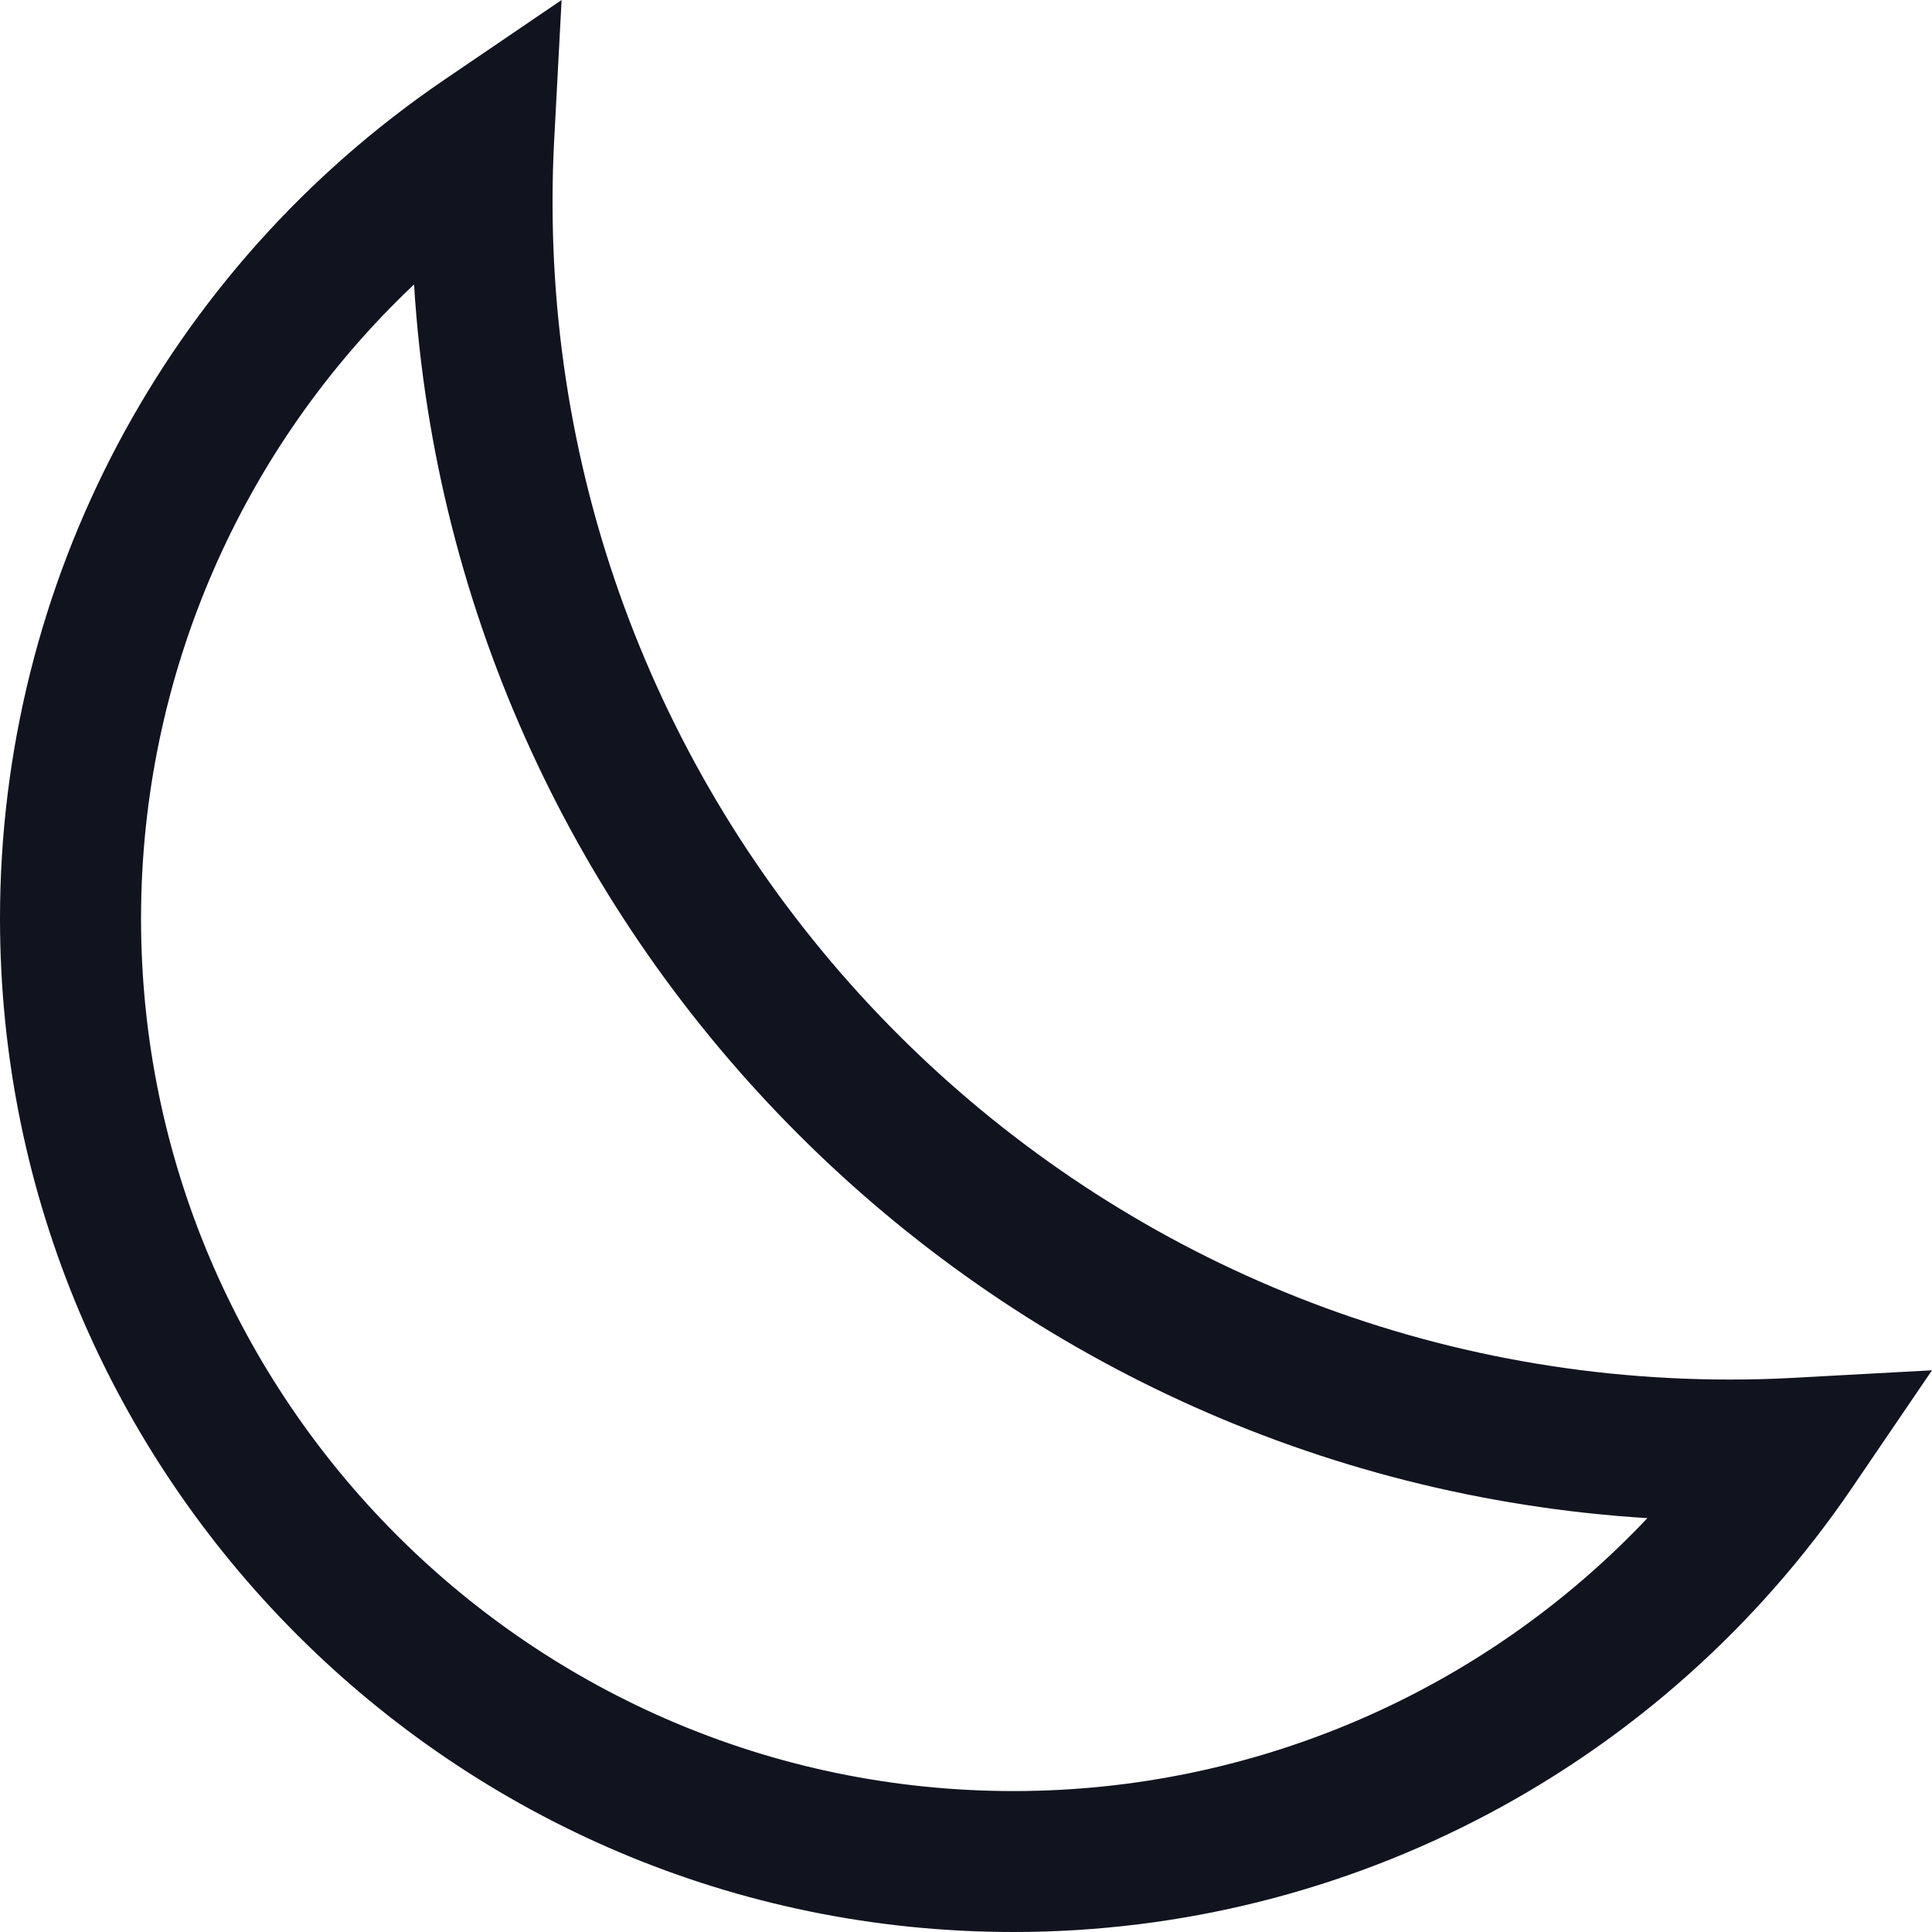
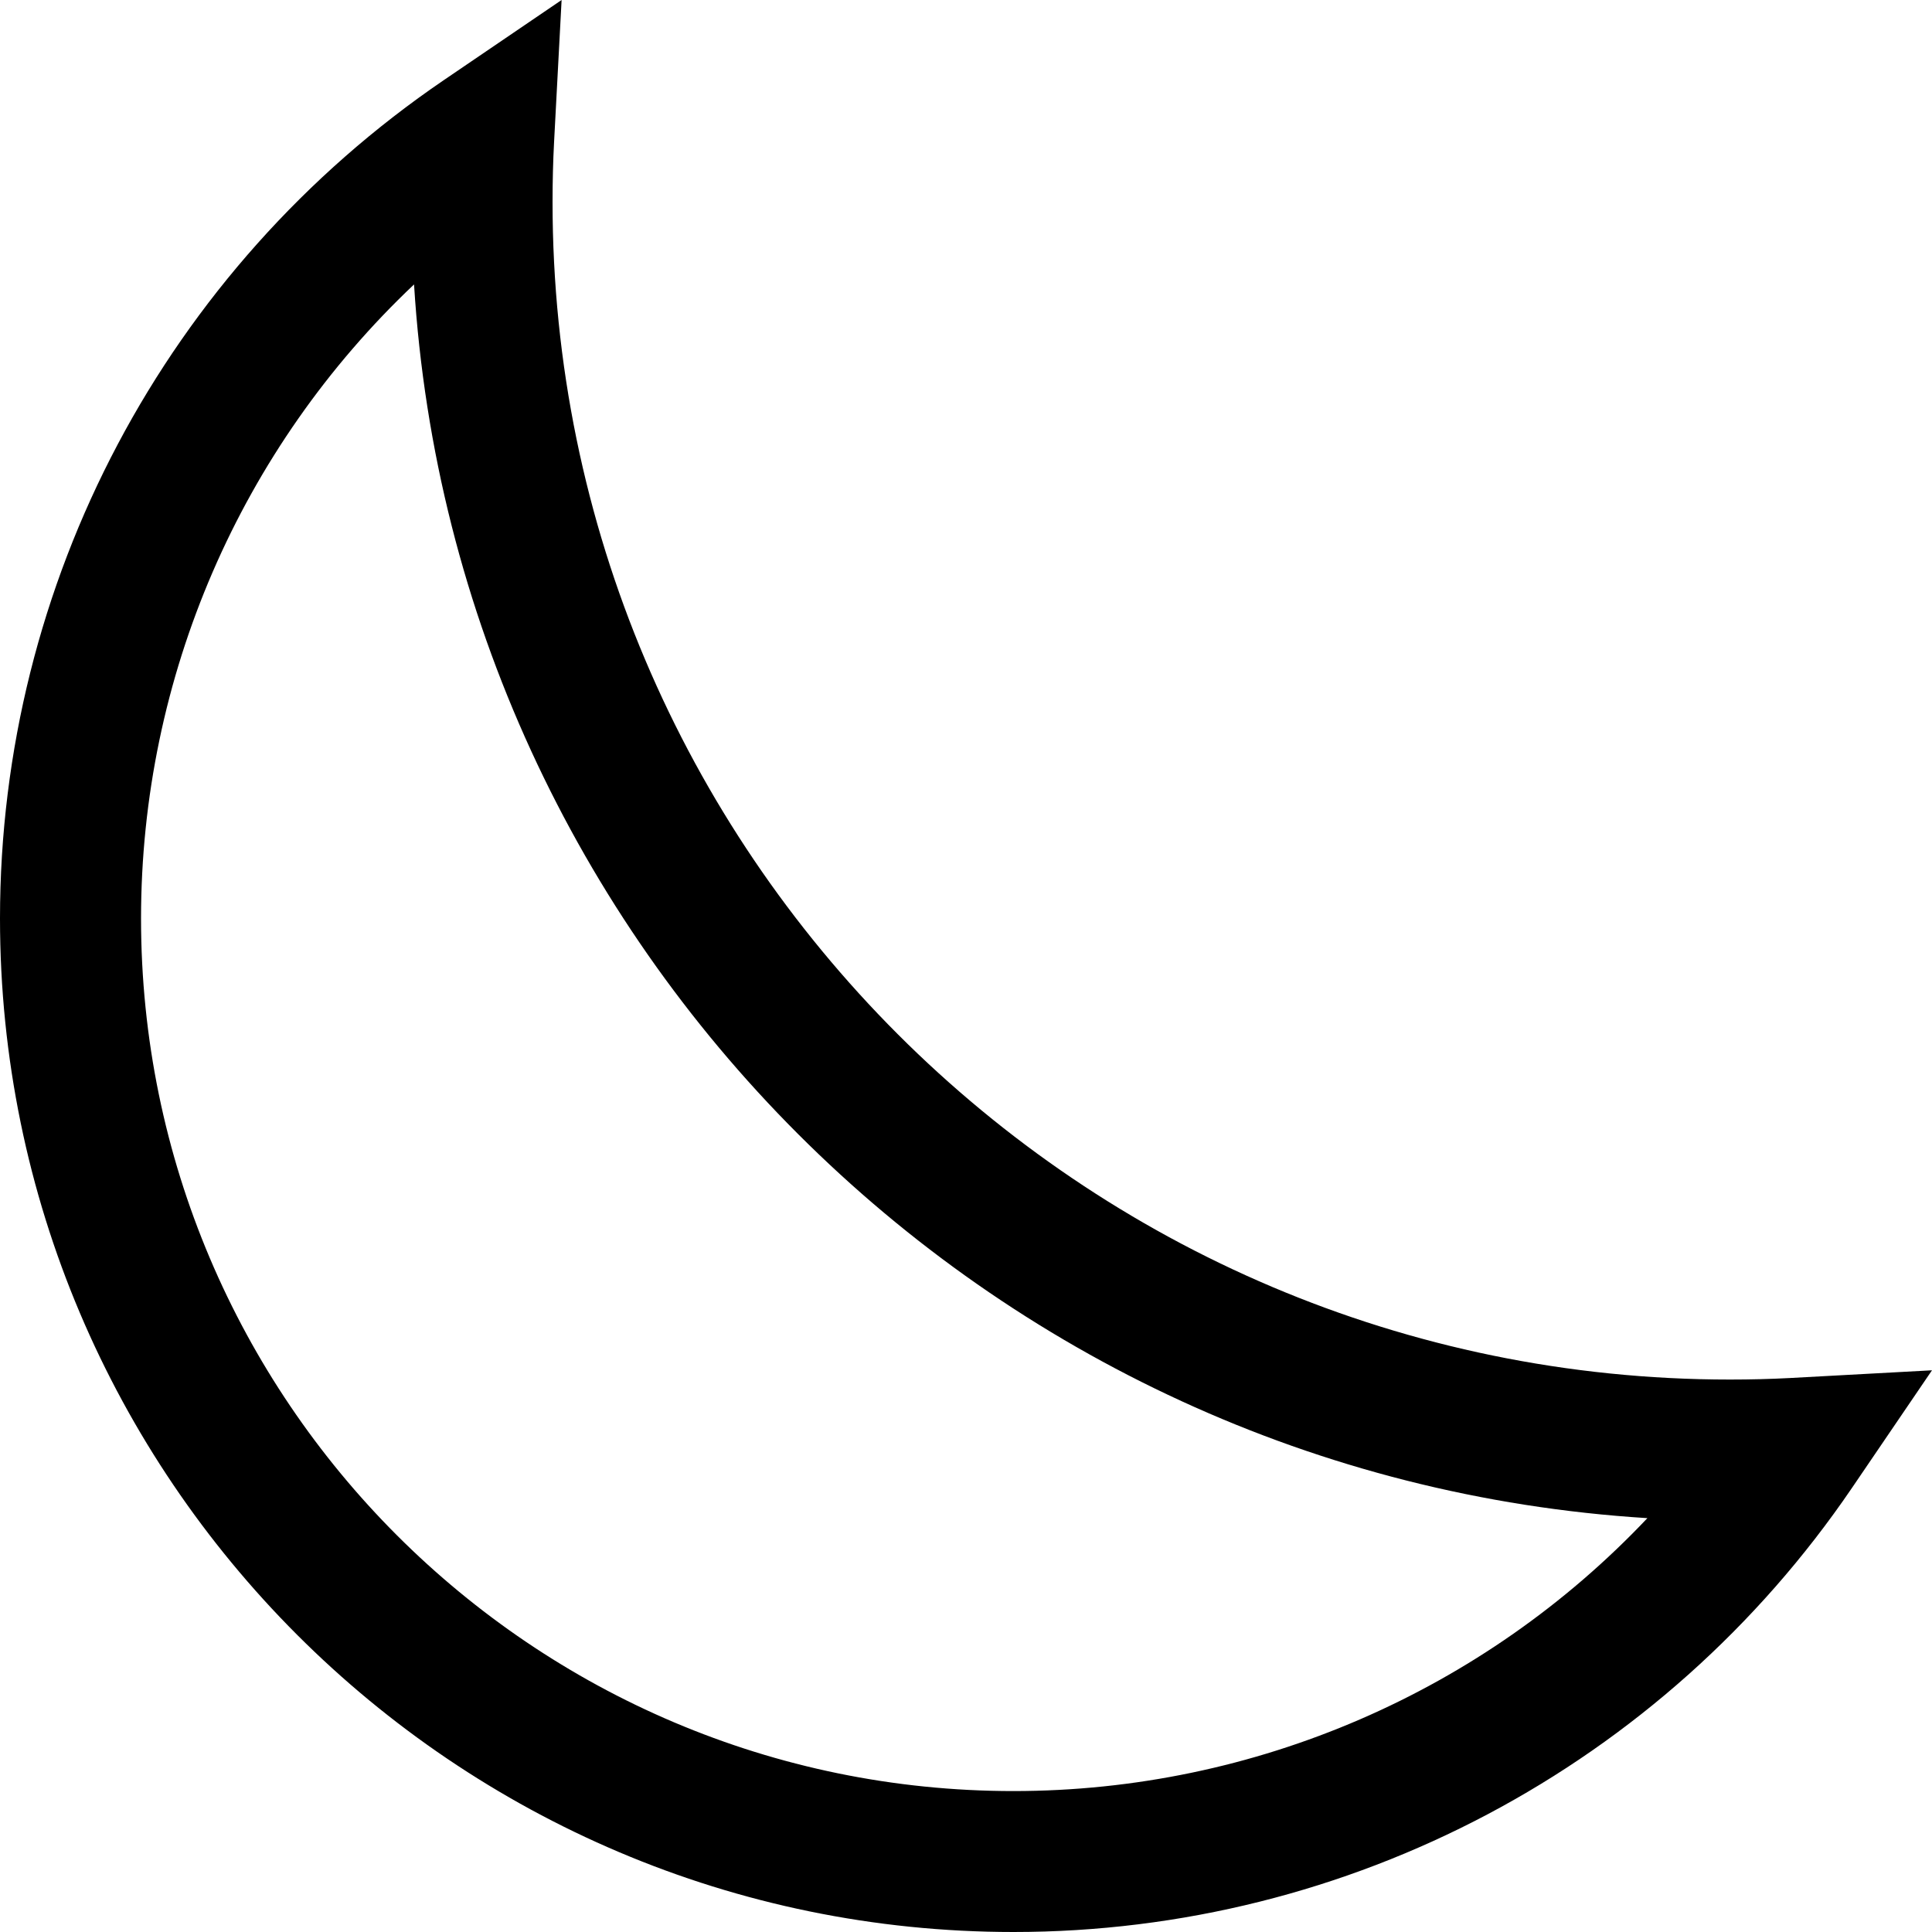
- <svg xmlns="http://www.w3.org/2000/svg" width="19" height="19" viewBox="0 0 19 19" fill="none">
-   <path d="M9.967 19C4.47 19 0 14.529 0 9.033C0 5.729 1.633 2.648 4.366 0.787L5.523 0L5.449 1.397C5.439 1.585 5.434 1.783 5.434 1.986C5.434 8.371 10.628 13.567 17.013 13.567C17.216 13.567 17.414 13.562 17.602 13.552L19 13.476L18.212 14.634C16.352 17.367 13.27 19 9.967 19ZM4.071 2.798C2.37 4.407 1.387 6.652 1.387 9.033C1.387 13.765 5.236 17.614 9.967 17.614C12.346 17.614 14.594 16.63 16.201 14.93C9.697 14.526 4.475 9.305 4.072 2.799L4.071 2.798Z" fill="#11131F" />
+ <svg xmlns="http://www.w3.org/2000/svg" width="19" height="19" viewBox="0 0 19 19">
+   <path d="M9.967 19C4.47 19 0 14.529 0 9.033C0 5.729 1.633 2.648 4.366 0.787L5.523 0L5.449 1.397C5.439 1.585 5.434 1.783 5.434 1.986C5.434 8.371 10.628 13.567 17.013 13.567C17.216 13.567 17.414 13.562 17.602 13.552L19 13.476L18.212 14.634C16.352 17.367 13.27 19 9.967 19ZM4.071 2.798C2.37 4.407 1.387 6.652 1.387 9.033C1.387 13.765 5.236 17.614 9.967 17.614C12.346 17.614 14.594 16.63 16.201 14.93C9.697 14.526 4.475 9.305 4.072 2.799L4.071 2.798Z" />
</svg>
